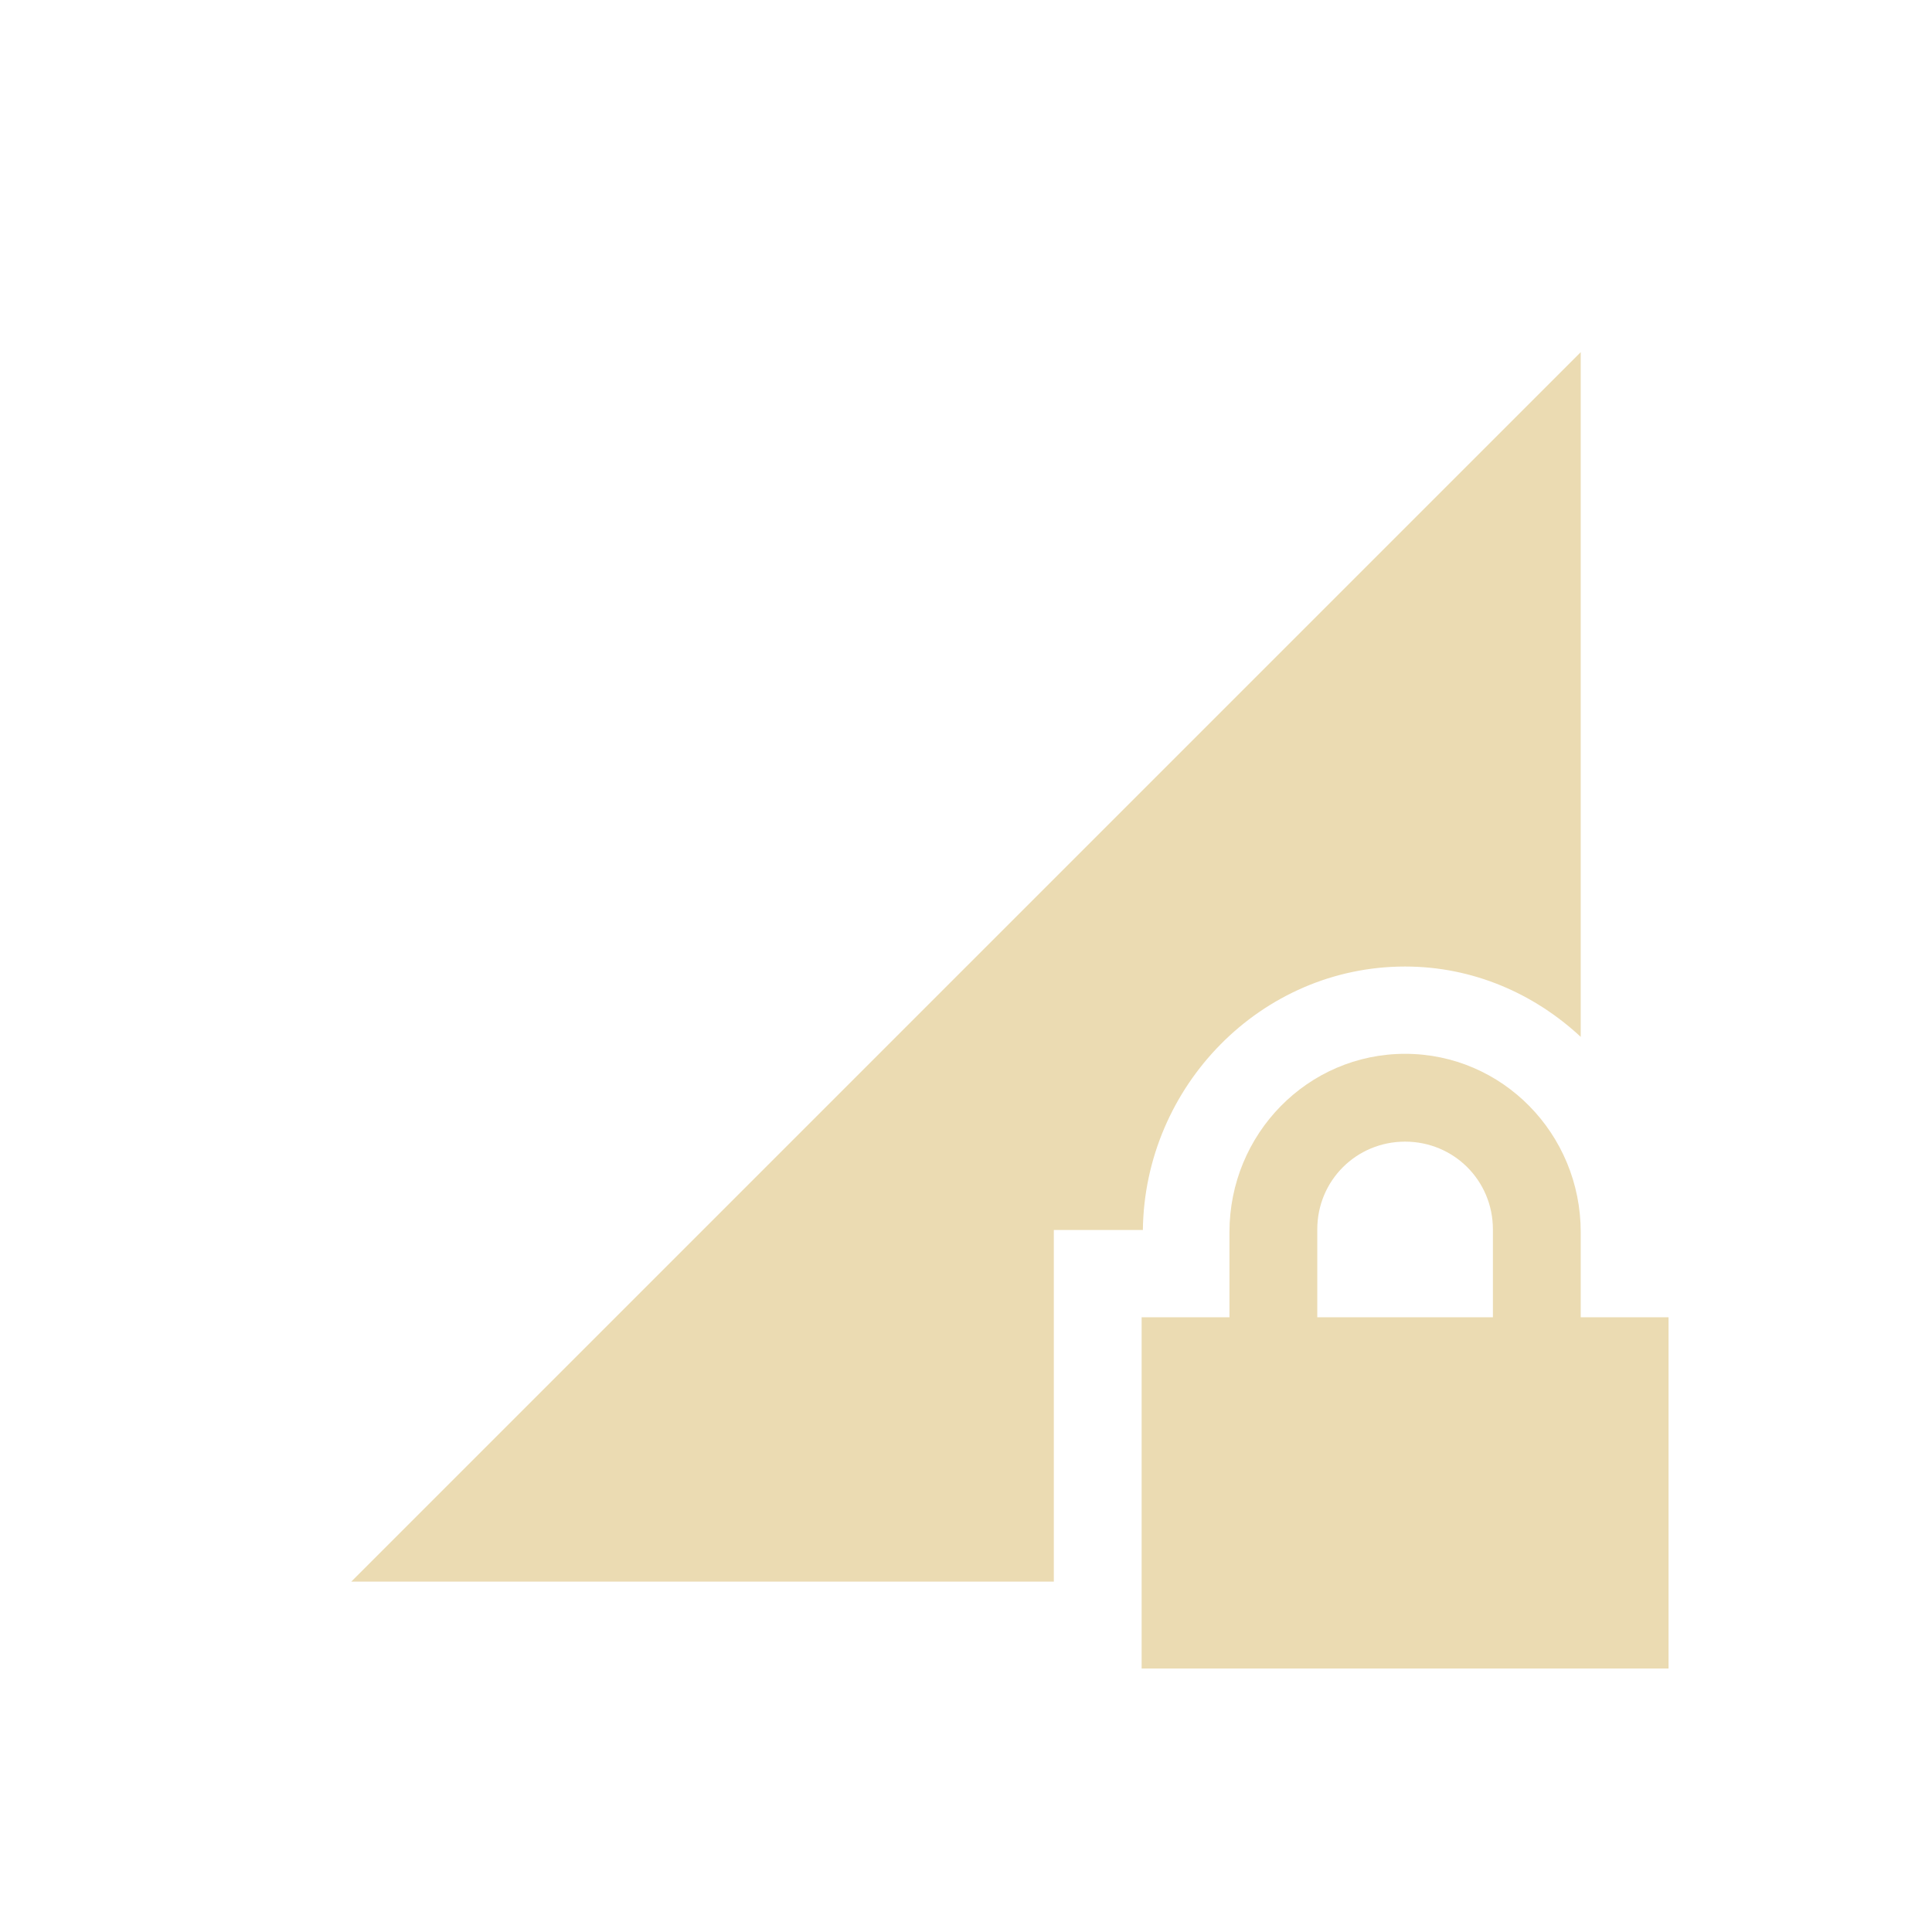
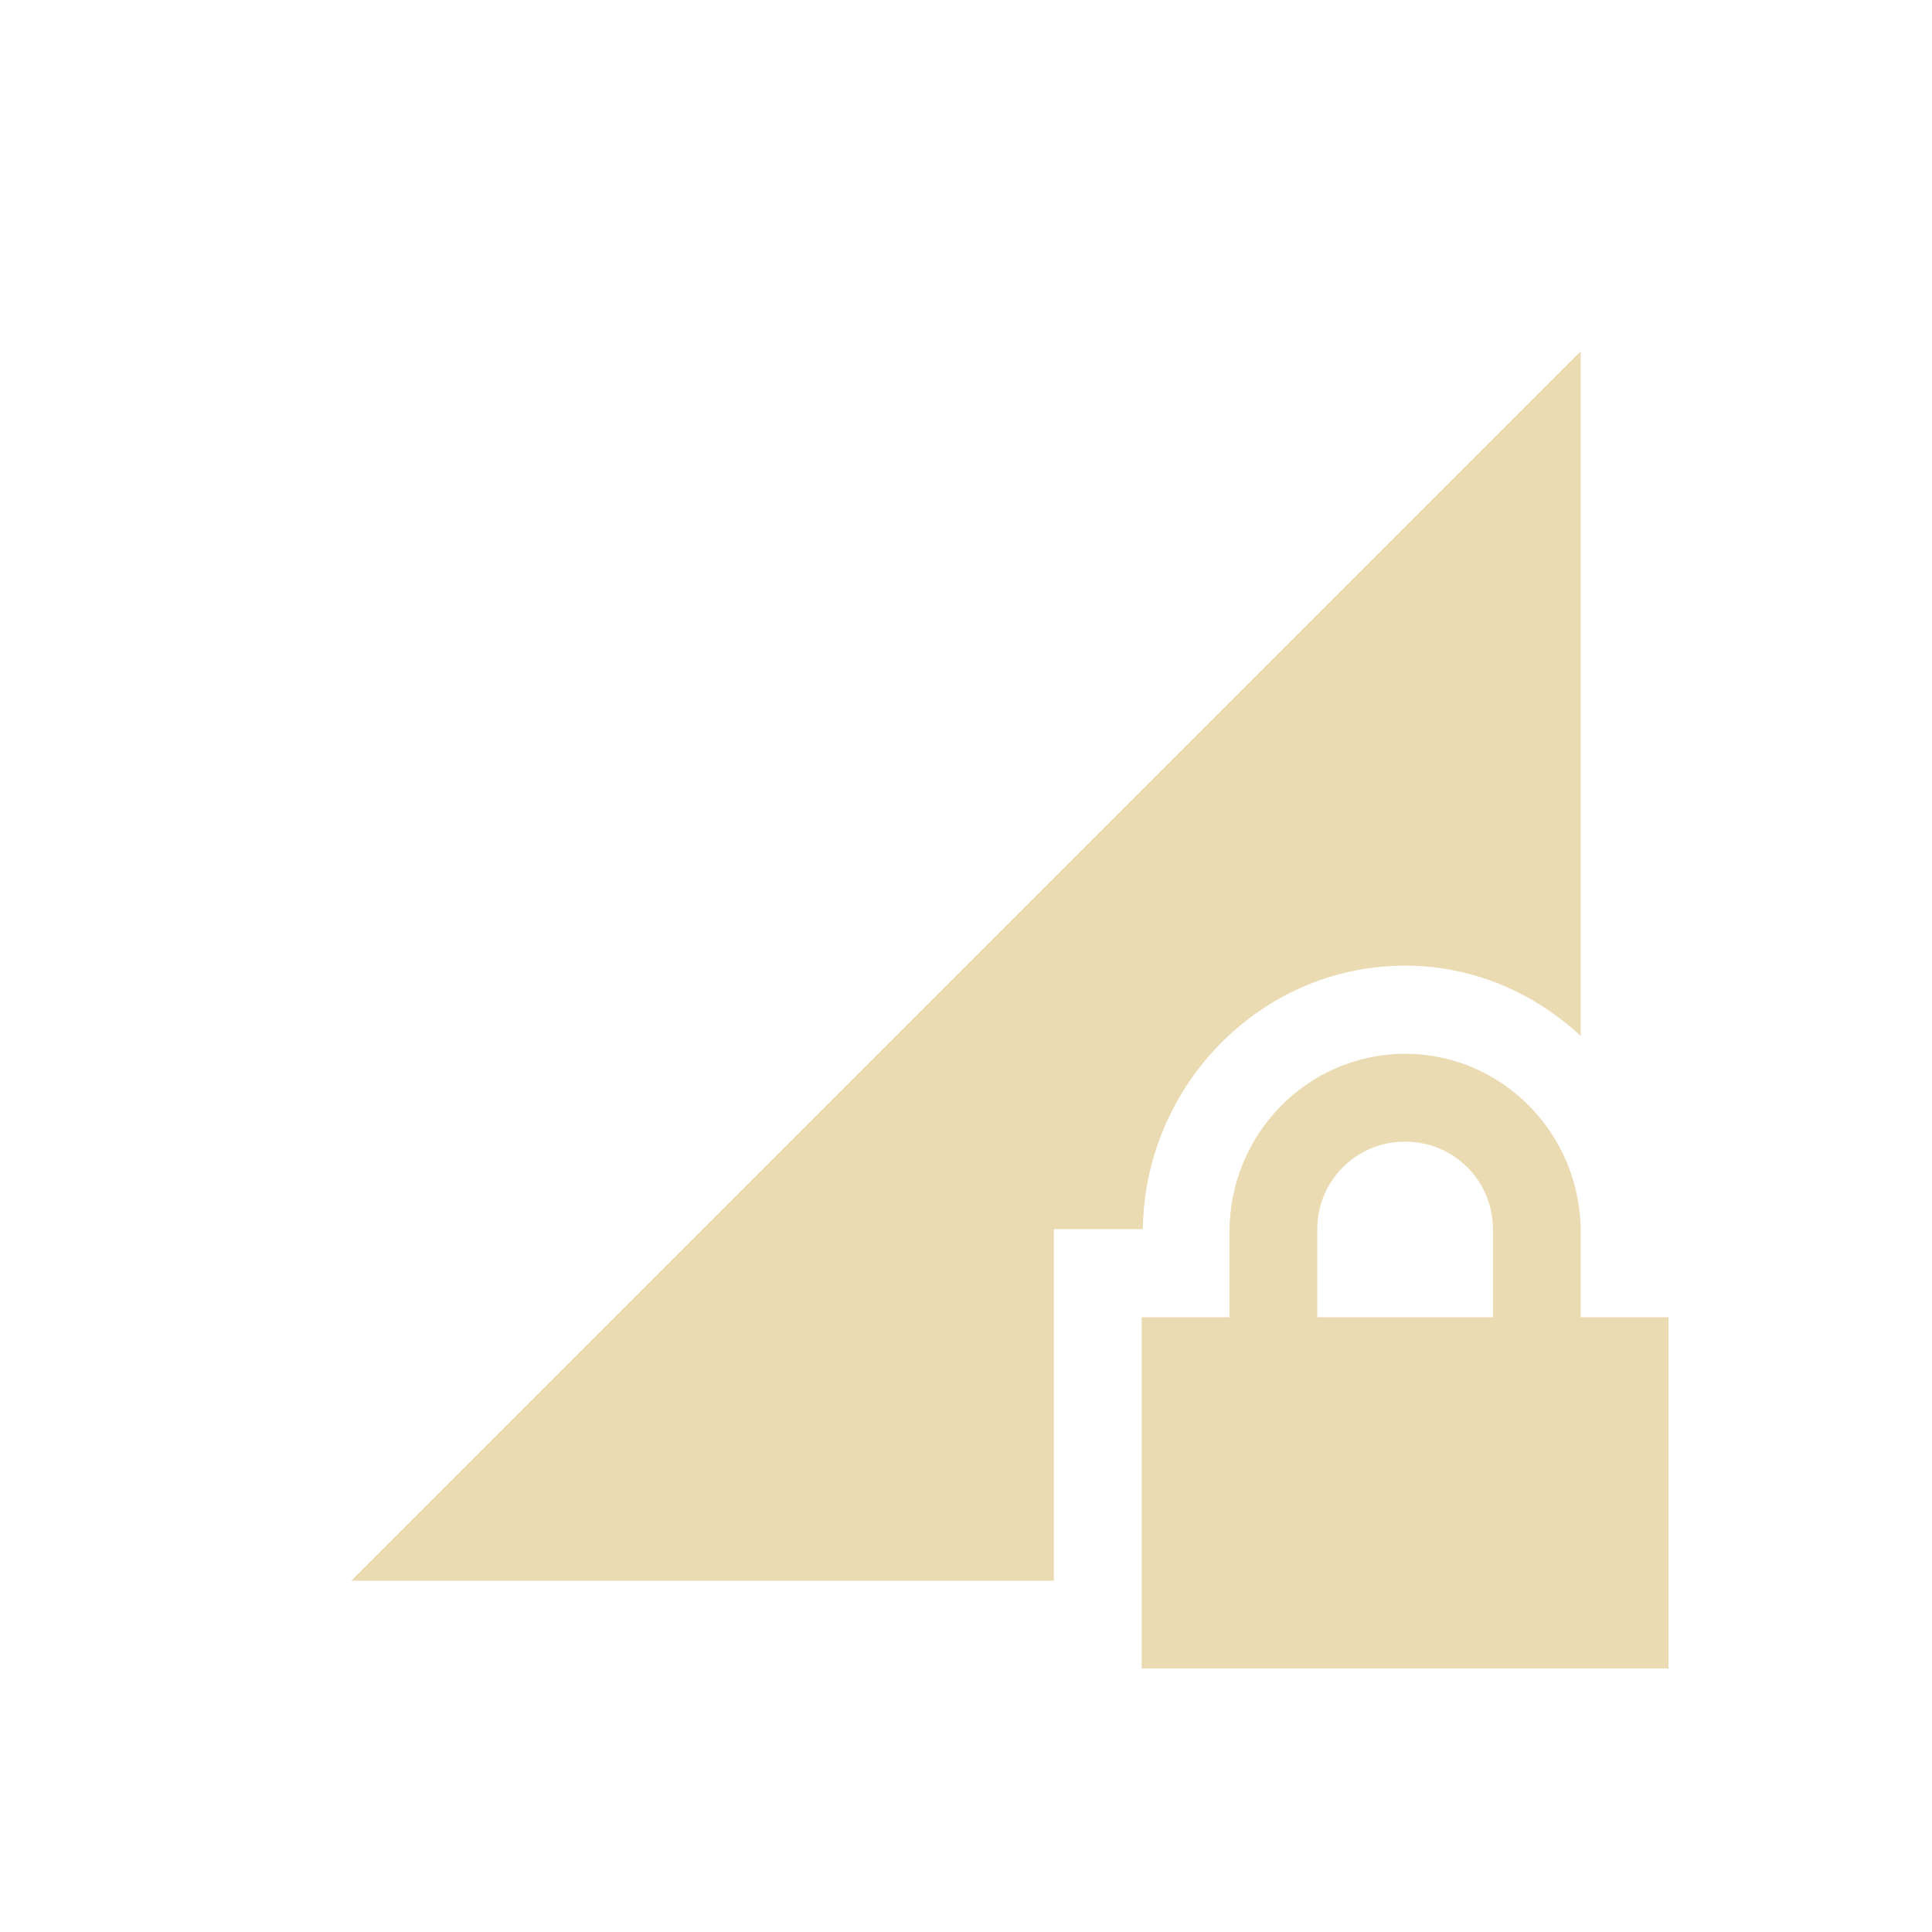
<svg xmlns="http://www.w3.org/2000/svg" width="22" height="22" version="1.1">
  <defs>
-     <style id="current-color-scheme" type="text/css">
-    .ColorScheme-Text { color:#ebdbb2; } .ColorScheme-Highlight { color:#458588; }
-   </style>
+     <style id="current-color-scheme" type="text/css">.ColorScheme-Text { color:#ebdbb2; } .ColorScheme-Highlight { color:#458588; } .ColorScheme-NeutralText { color:#fe8019; } .ColorScheme-PositiveText { color:#689d6a; } .ColorScheme-NegativeText { color:#fb4934; }</style>
  </defs>
-   <g transform="translate(-33 -623.36)">
-     <path style="fill:currentColor" class="ColorScheme-Text" d="m49 635.36c-1.108 0-2 0.911-2 2.031v0.969h-1v4h6v-4h-1v-0.969c0-1.12-0.892-2.031-2-2.031zm0 1c0.554 0 1 0.442 1 1v1h-2v-1c0-0.558 0.446-1 1-1z" />
-     <path style="fill:currentColor" class="ColorScheme-Text" d="m51 627.37-14 14h8v-4.004h1.014c0.02-1.635 1.343-3 2.986-3 0.774 0 1.471 0.309 2 0.801v-7.797z" />
-   </g>
+   <path class="ColorScheme-Text" d="m16 12c-1.108 0-2 0.911-2 2.031v0.969h-1v4h6v-4h-1v-0.969c0-1.12-0.892-2.031-2-2.031zm0 1c0.554 0 1 0.442 1 1v1h-2v-1c0-0.558 0.446-1 1-1z" fill="currentColor" />
+   <path class="ColorScheme-Text" d="m18 4-14 14h8v-4.004h1.014c0.02-1.635 1.342-3 2.986-3 0.774 0 1.471 0.309 2 0.801v-7.797z" fill="currentColor" />
</svg>
